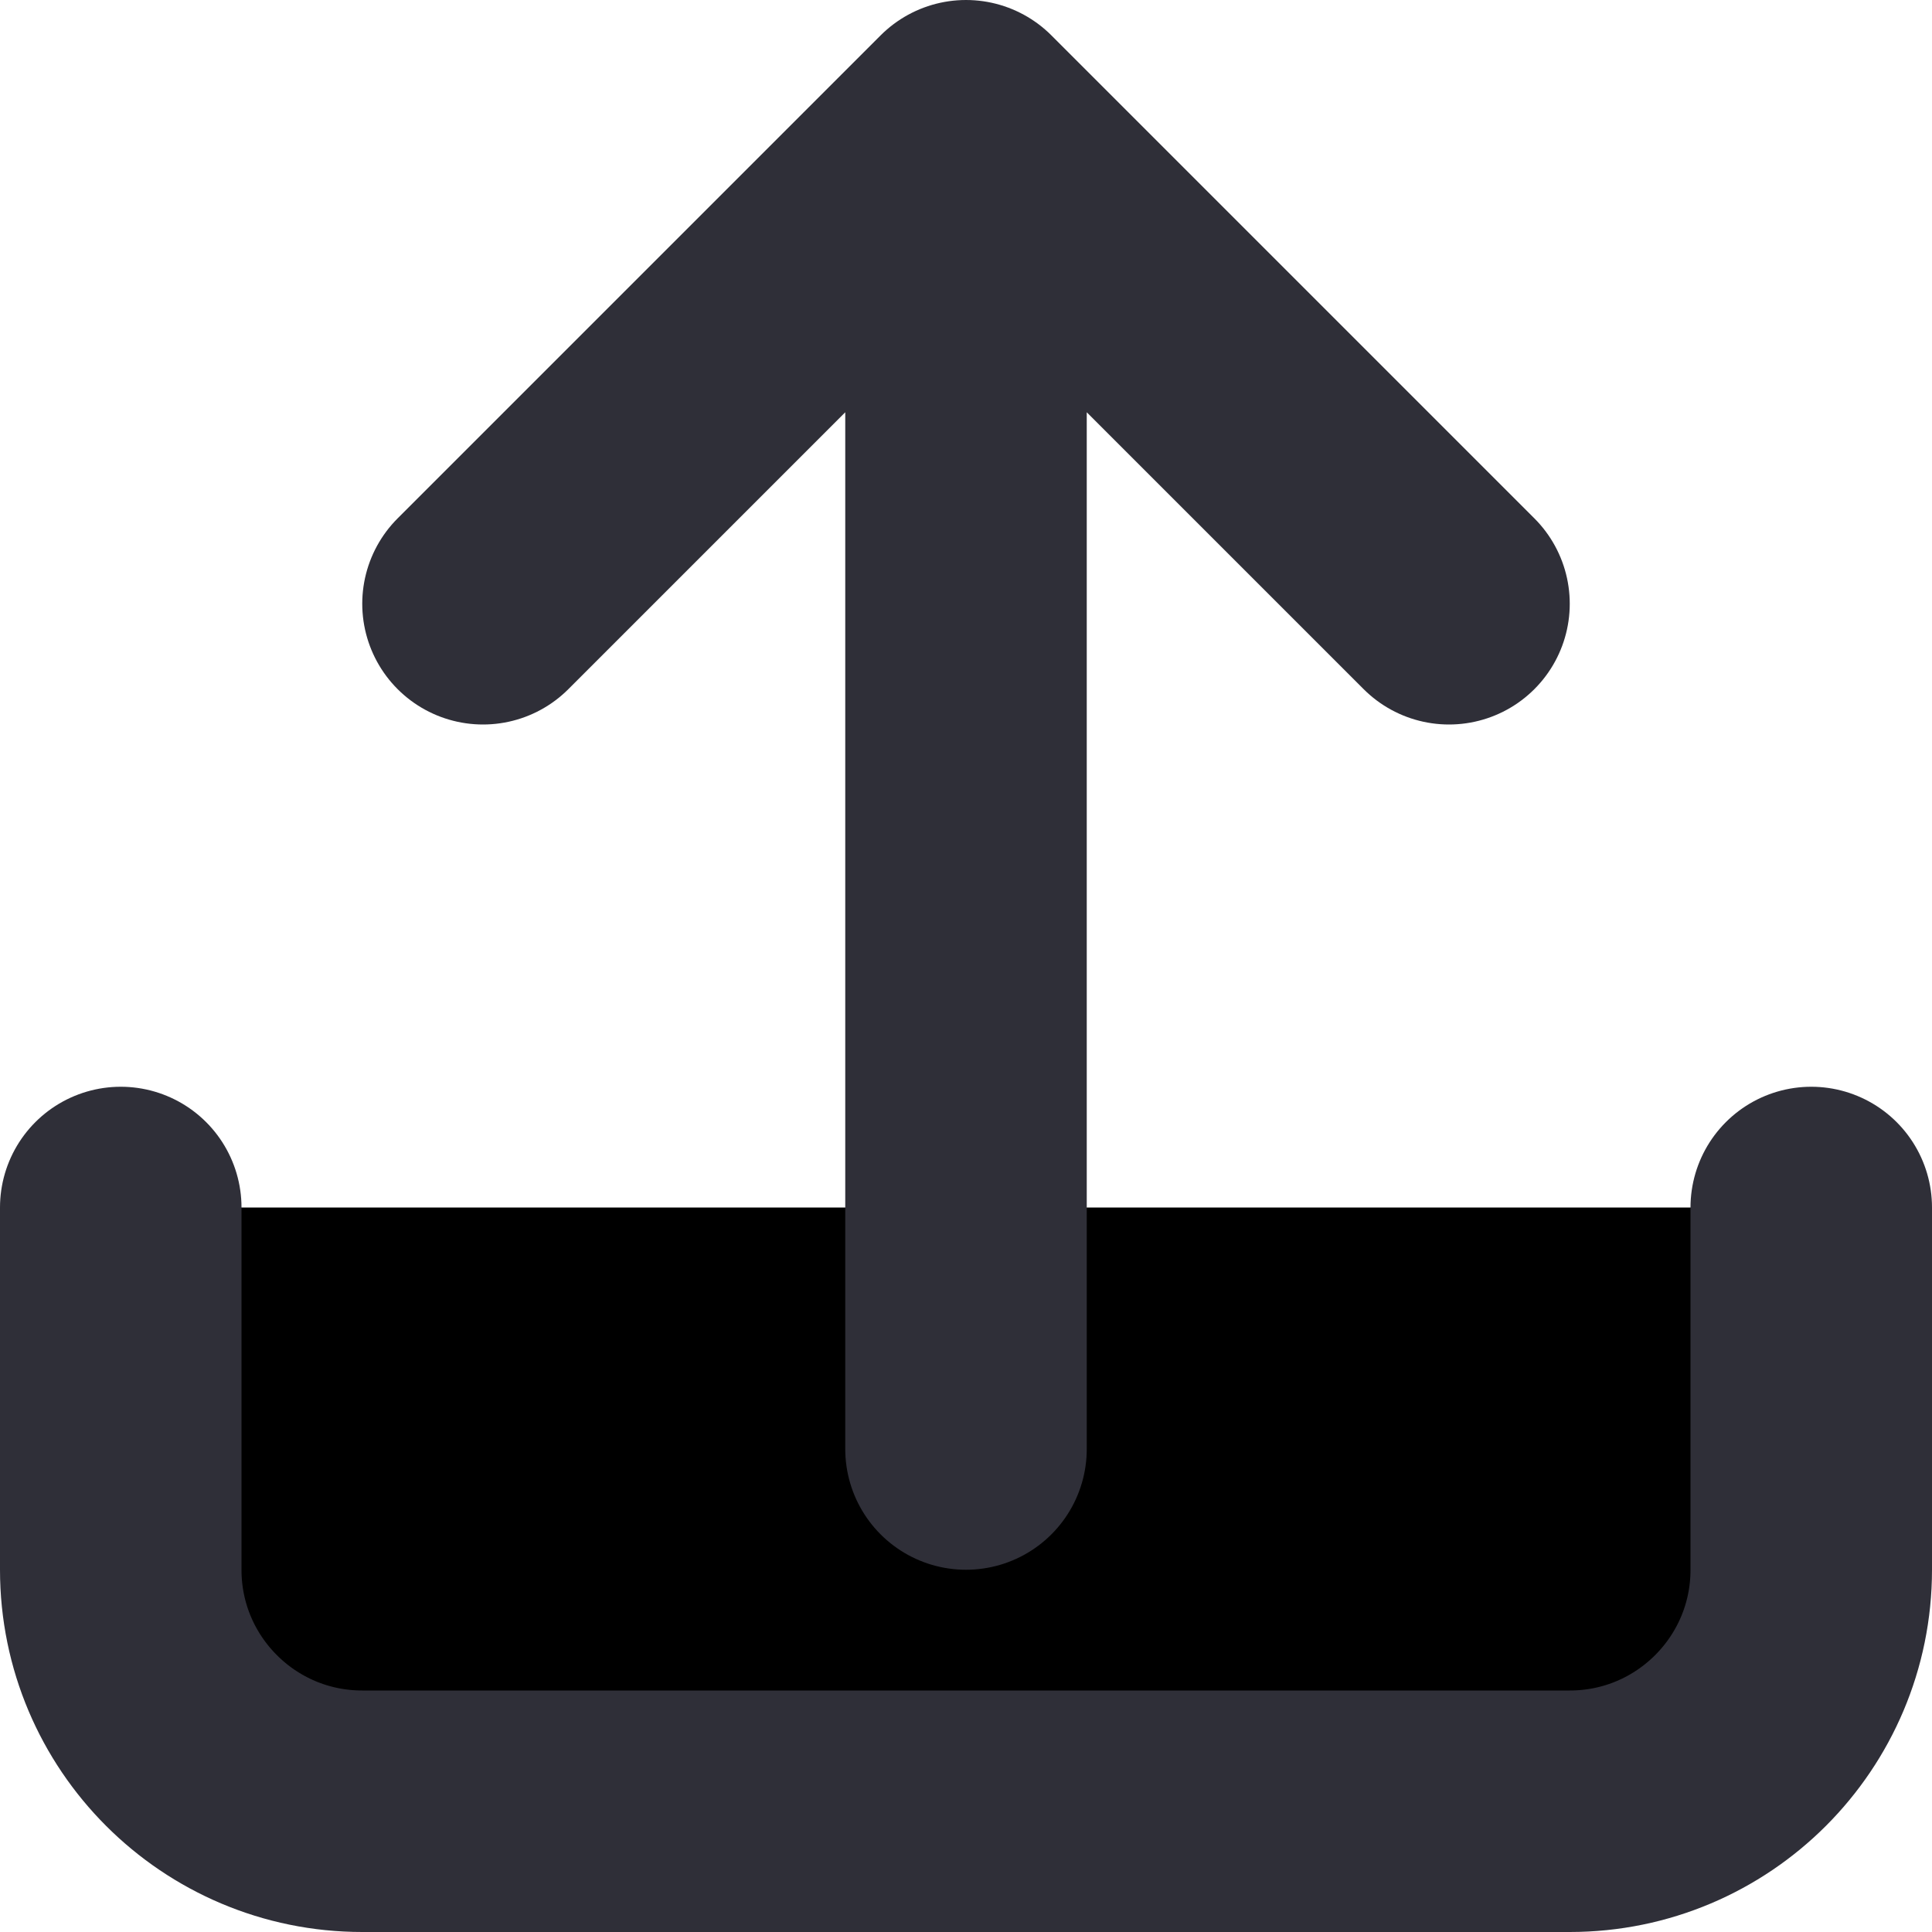
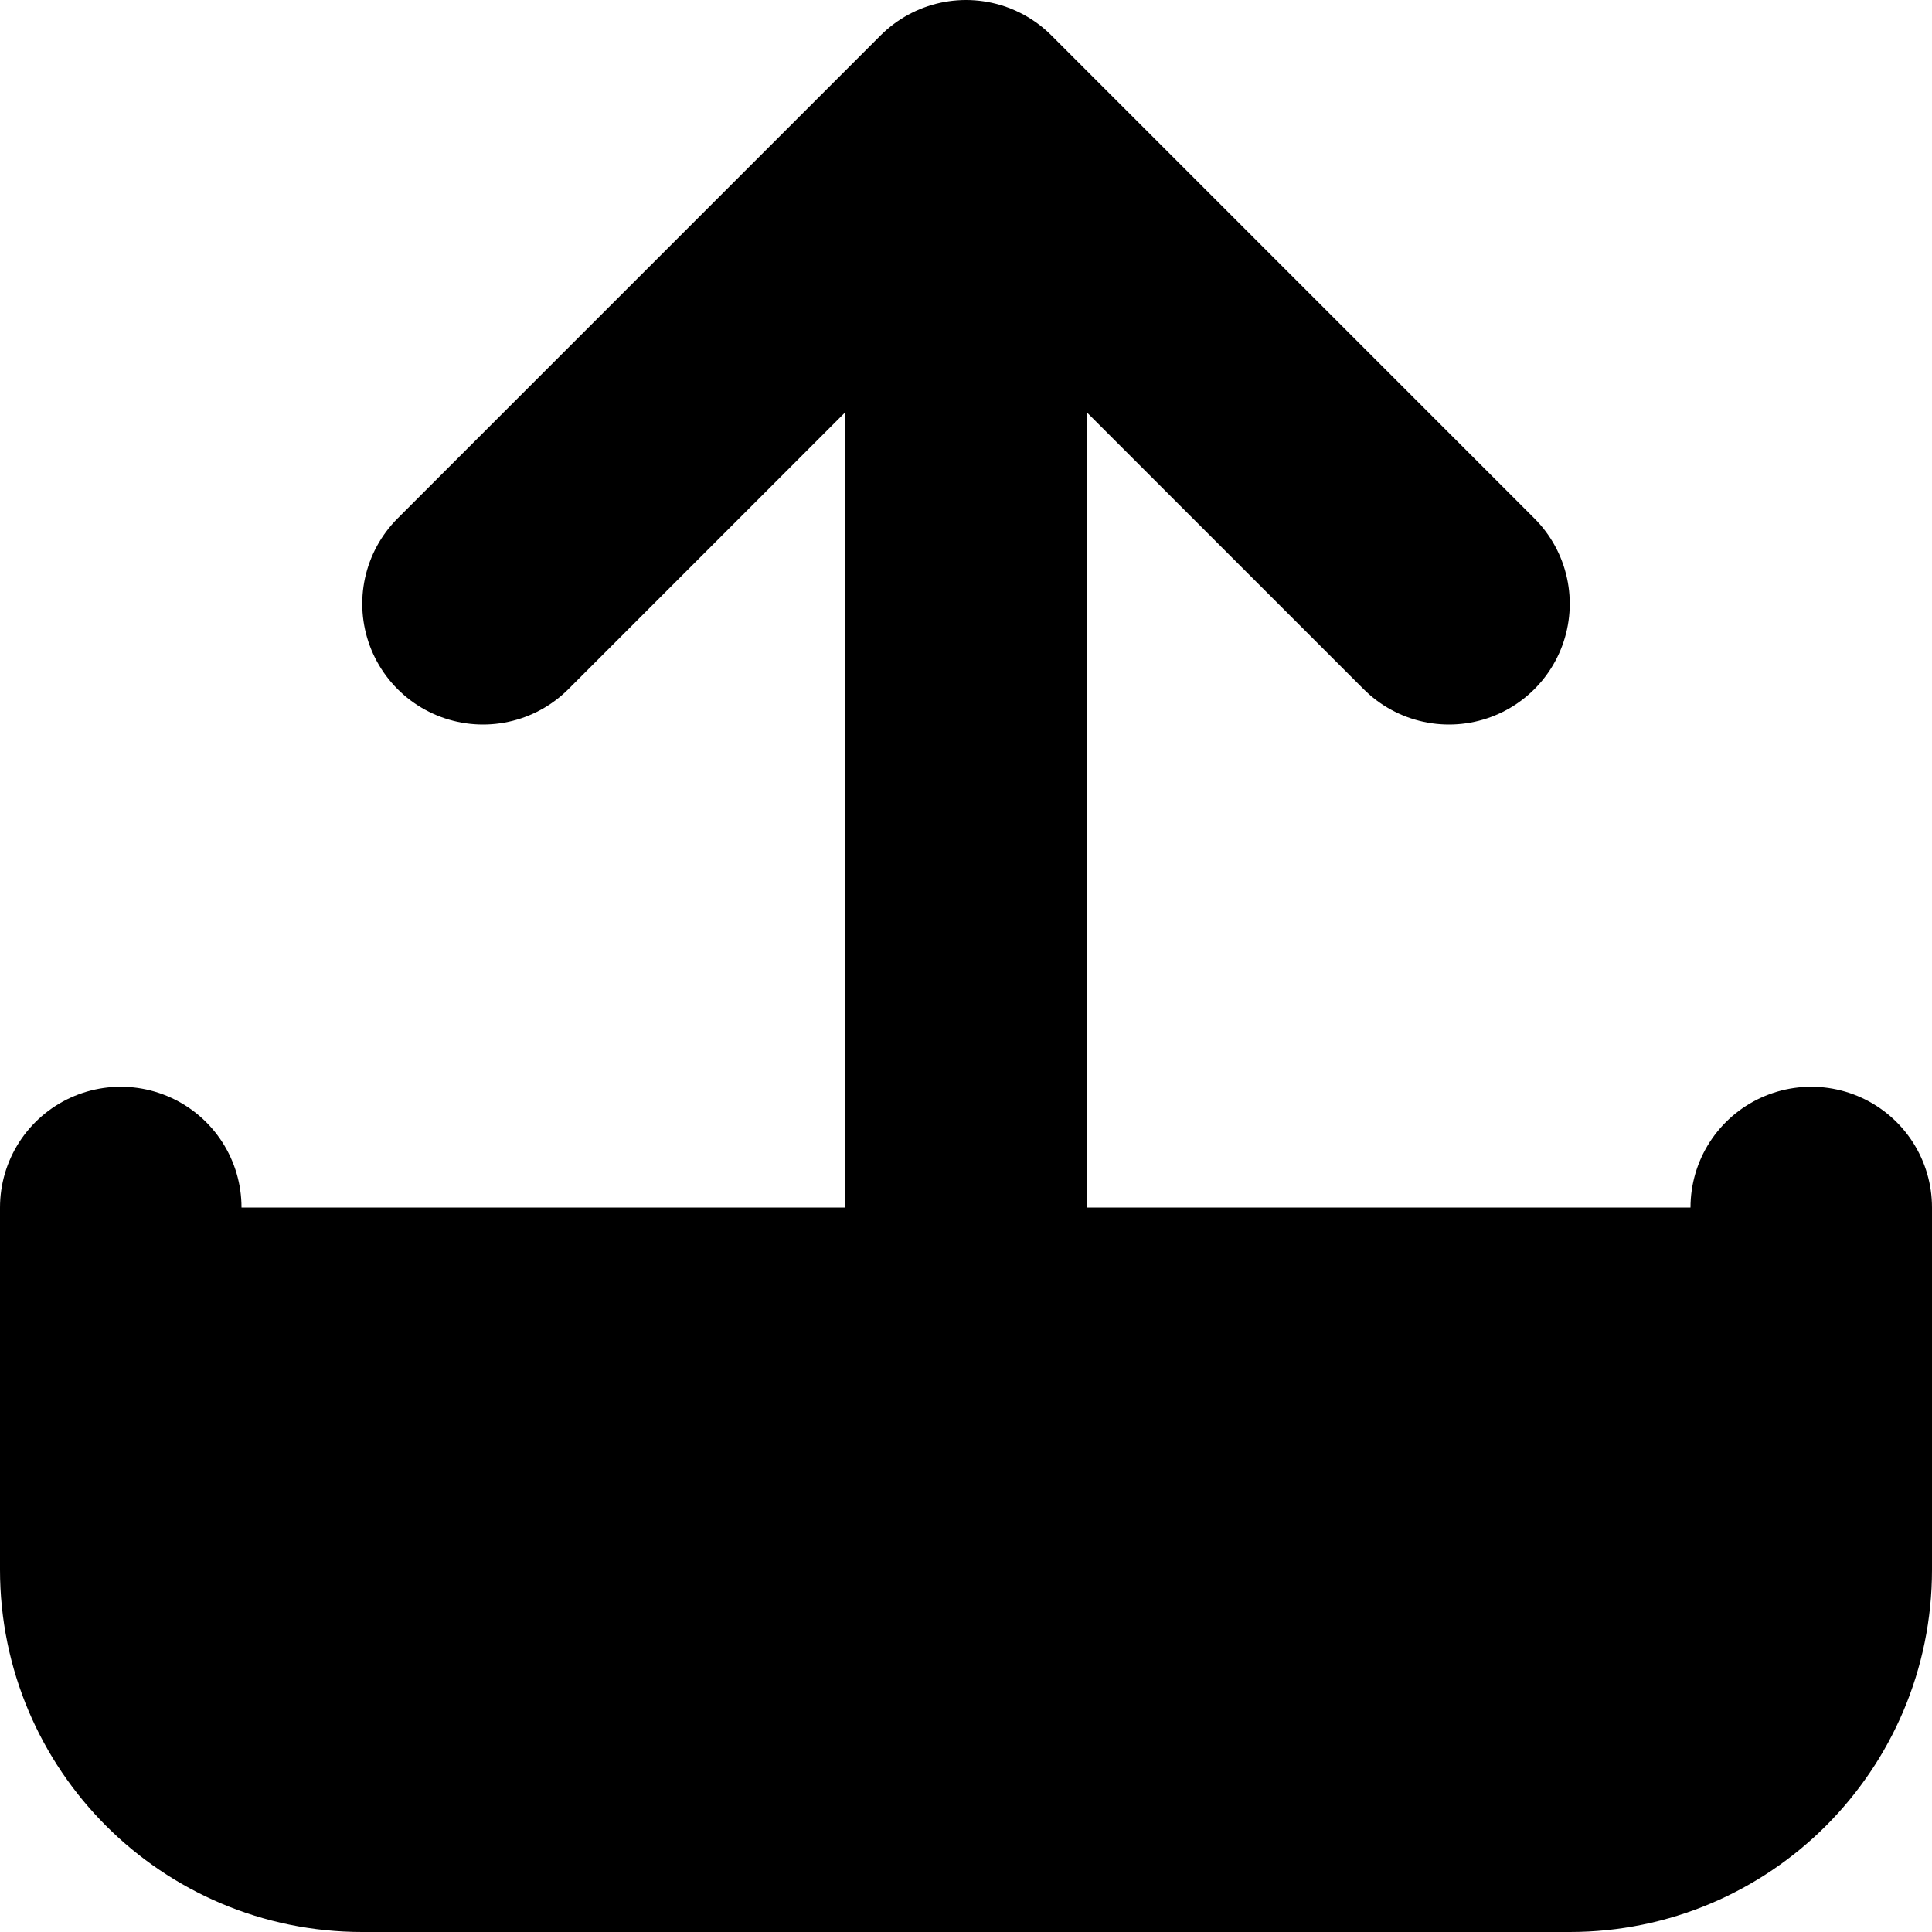
<svg xmlns="http://www.w3.org/2000/svg" width="16" height="16" fill="currentColor" viewBox="0 0 16 16">
-   <path stroke="#2F2F38" stroke-linecap="round" stroke-linejoin="round" stroke-width="2" d="M8 12V1m0 0L4 5m4-4 4 4m3 5v3a2 2 0 0 1-2 2H3a2 2 0 0 1-2-2v-3" />
+   <path stroke="currentColor" stroke-linecap="round" stroke-linejoin="round" stroke-width="2" d="M8 12V1m0 0L4 5m4-4 4 4m3 5v3a2 2 0 0 1-2 2H3a2 2 0 0 1-2-2v-3" />
</svg>
